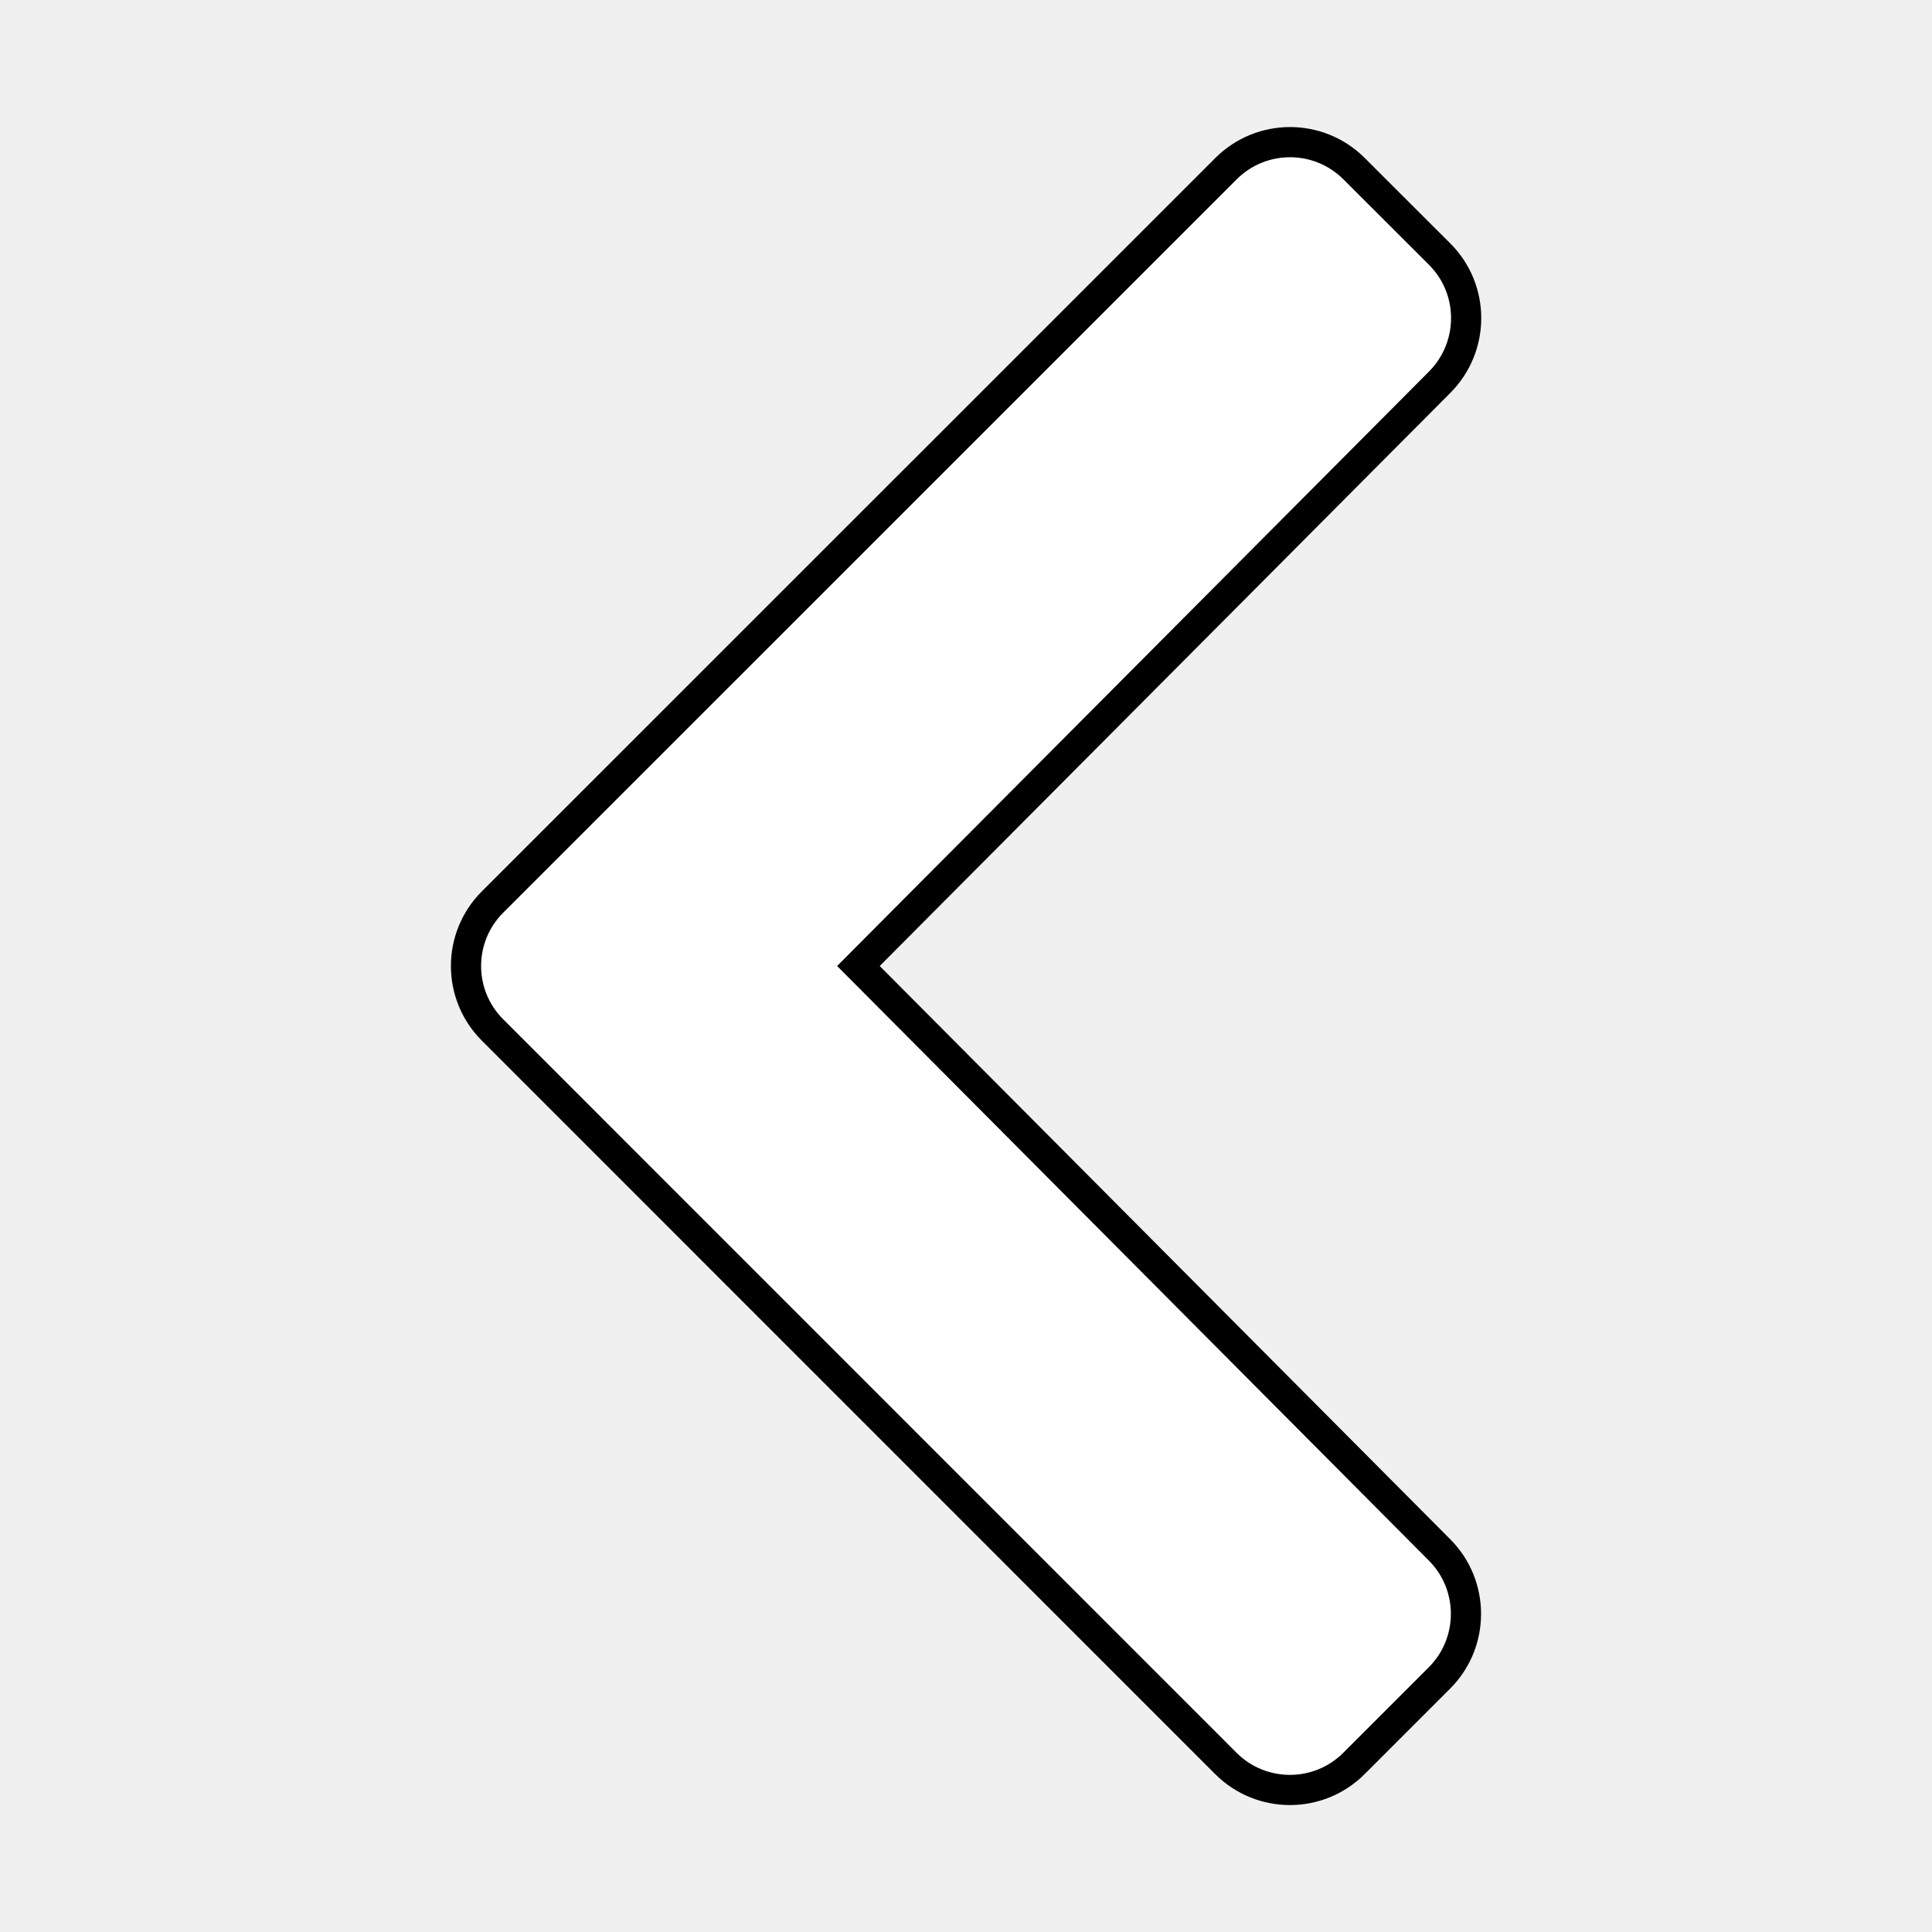
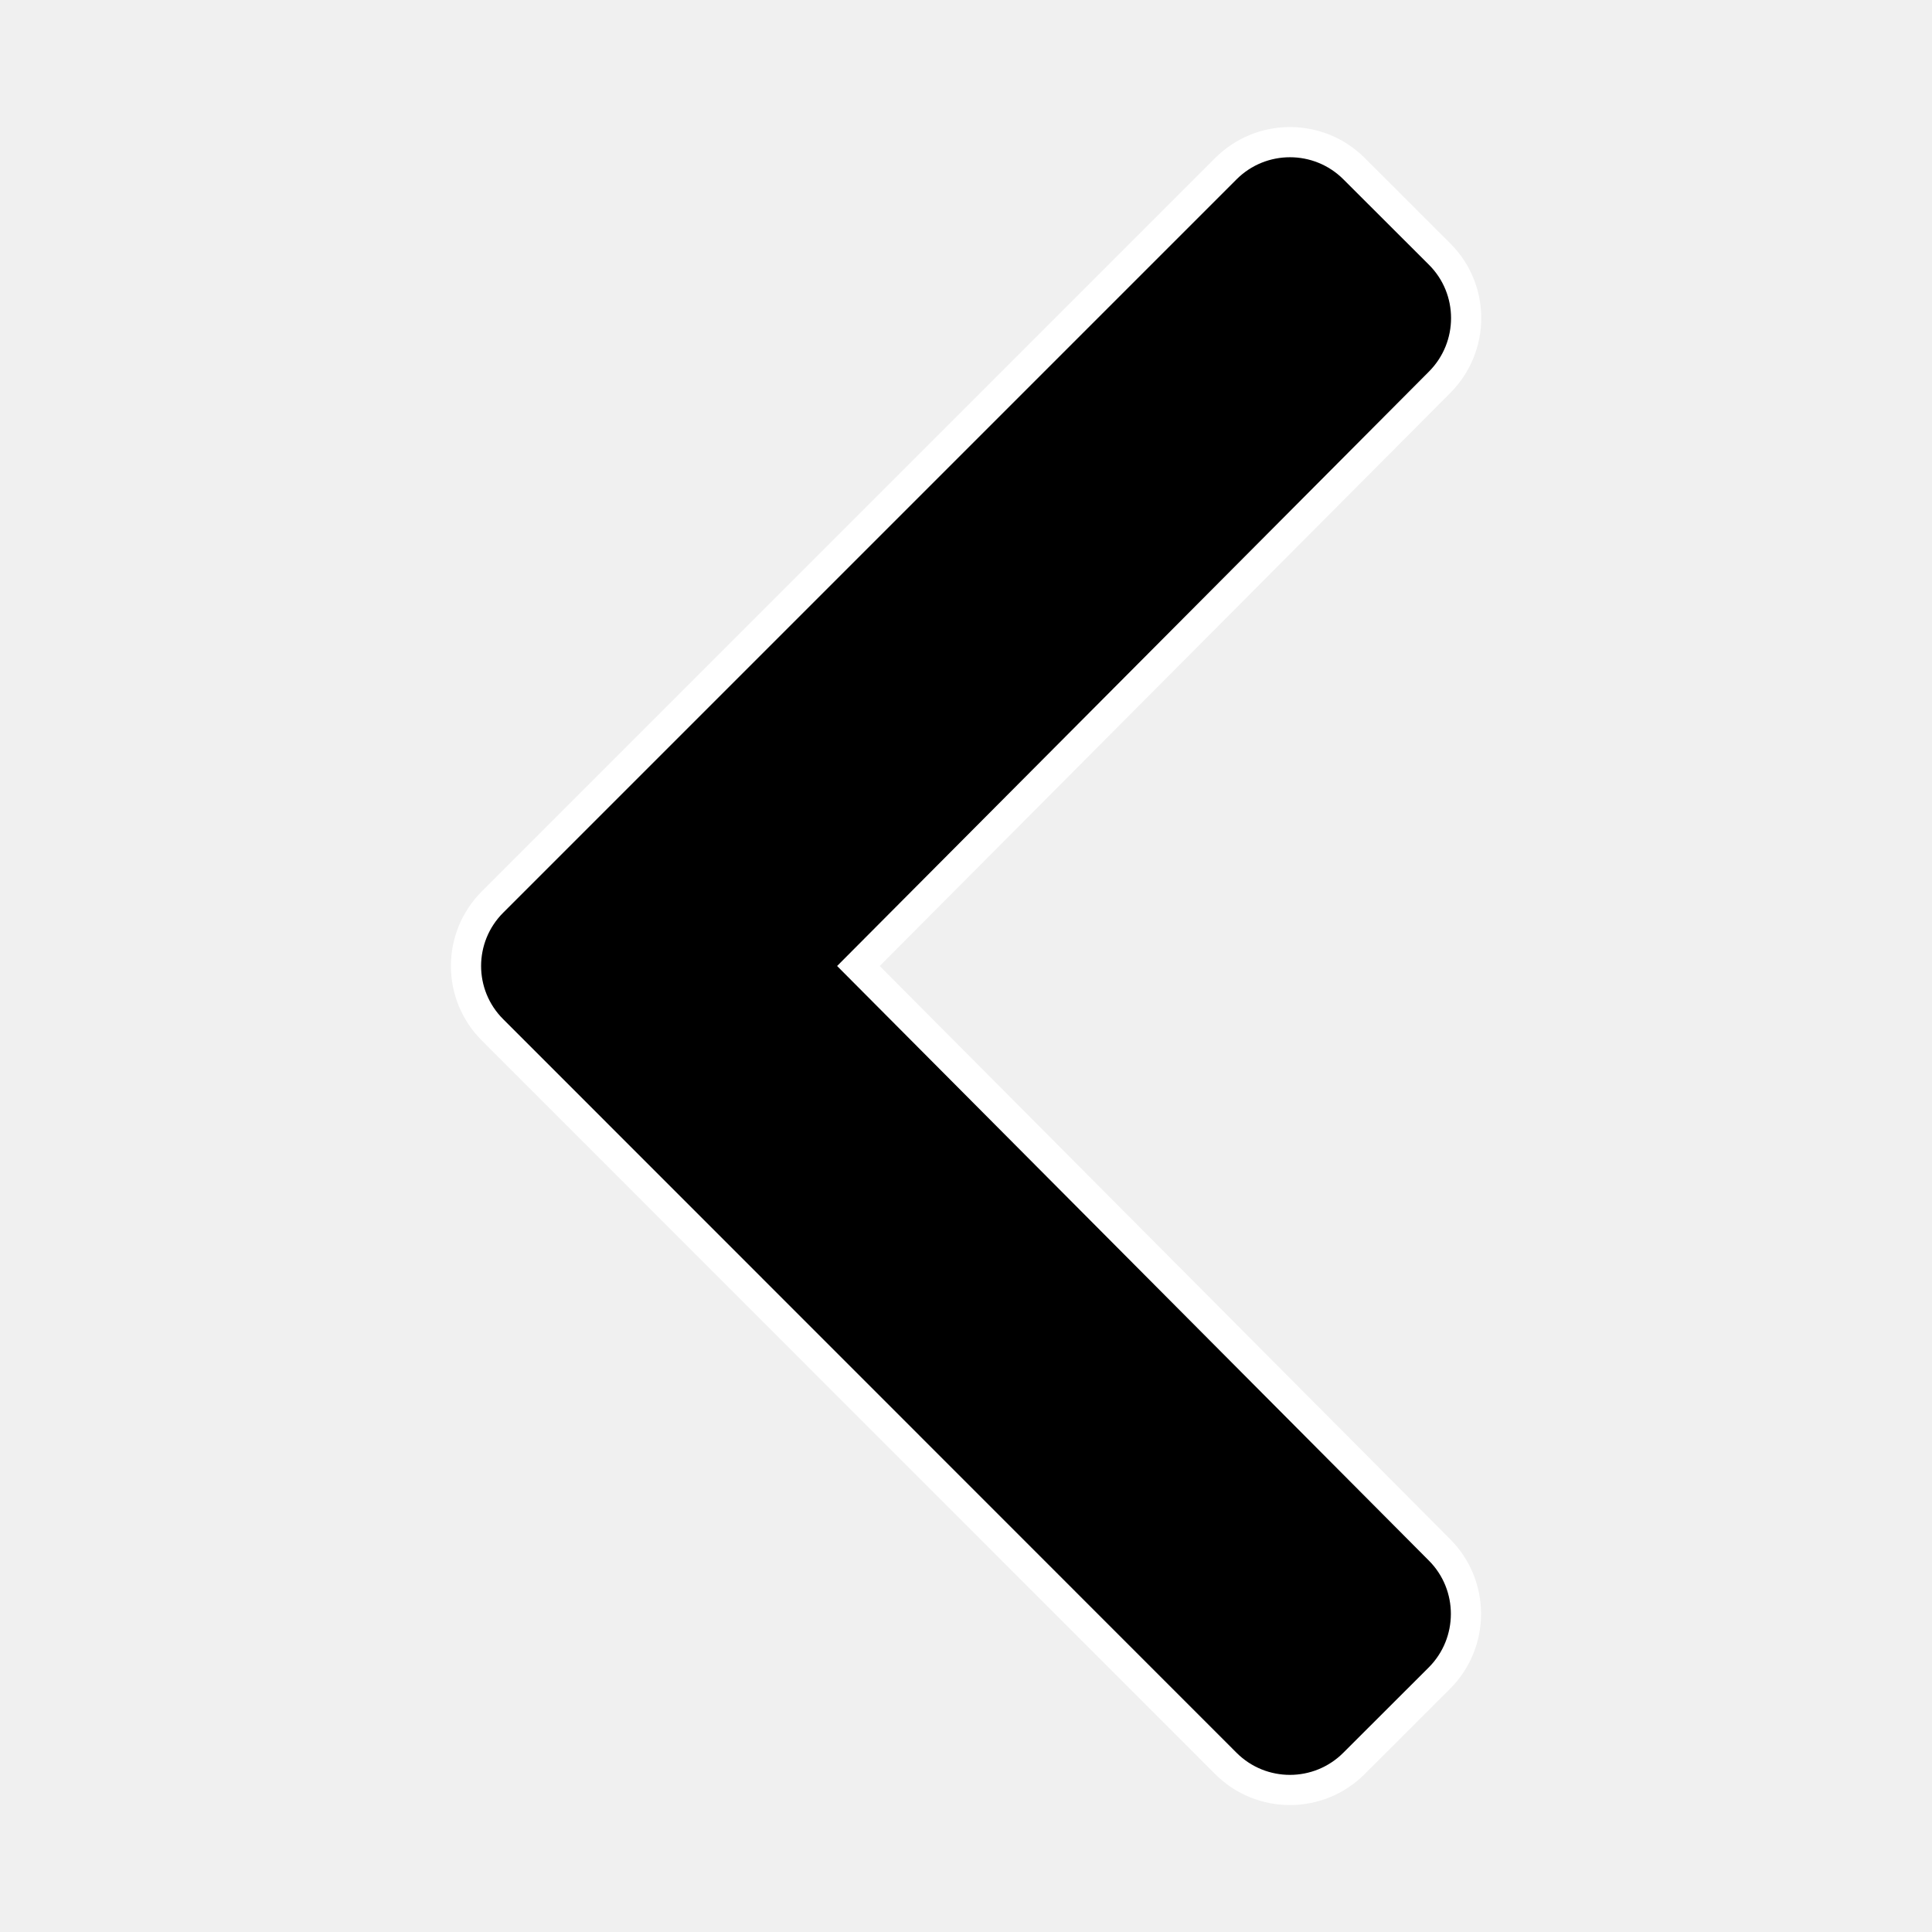
<svg xmlns="http://www.w3.org/2000/svg" version="1.1" id="Layer_1" focusable="false" x="0px" y="0px" width="16px" height="16px" viewBox="0 0 16 16" enable-background="new 0 0 16 16" xml:space="preserve">
-   <path fill="#FFFFFF" stroke="#000000" stroke-width="0.25" stroke-miterlimit="10" d="M4.079,7.47l6.074-6.073  c0.293-0.293,0.768-0.293,1.061,0l0.709,0.708c0.292,0.292,0.292,0.766,0,1.06L7.109,8l4.813,4.836  c0.292,0.293,0.291,0.768-0.001,1.06l-0.708,0.708c-0.293,0.293-0.768,0.293-1.061,0L4.079,8.53C3.786,8.237,3.786,7.763,4.079,7.47  z" />
+   <path stroke="#FFFFFF" stroke-width="0.25" stroke-miterlimit="10" d="M4.079,7.47l6.073-6.073c0.293-0.293,0.769-0.293,1.062,0  l0.709,0.708c0.292,0.292,0.292,0.766,0,1.06L7.109,8l4.813,4.836c0.292,0.293,0.291,0.768-0.001,1.061l-0.708,0.707  c-0.293,0.293-0.768,0.293-1.061,0L4.079,8.529C3.786,8.237,3.786,7.763,4.079,7.47z" />
</svg>
